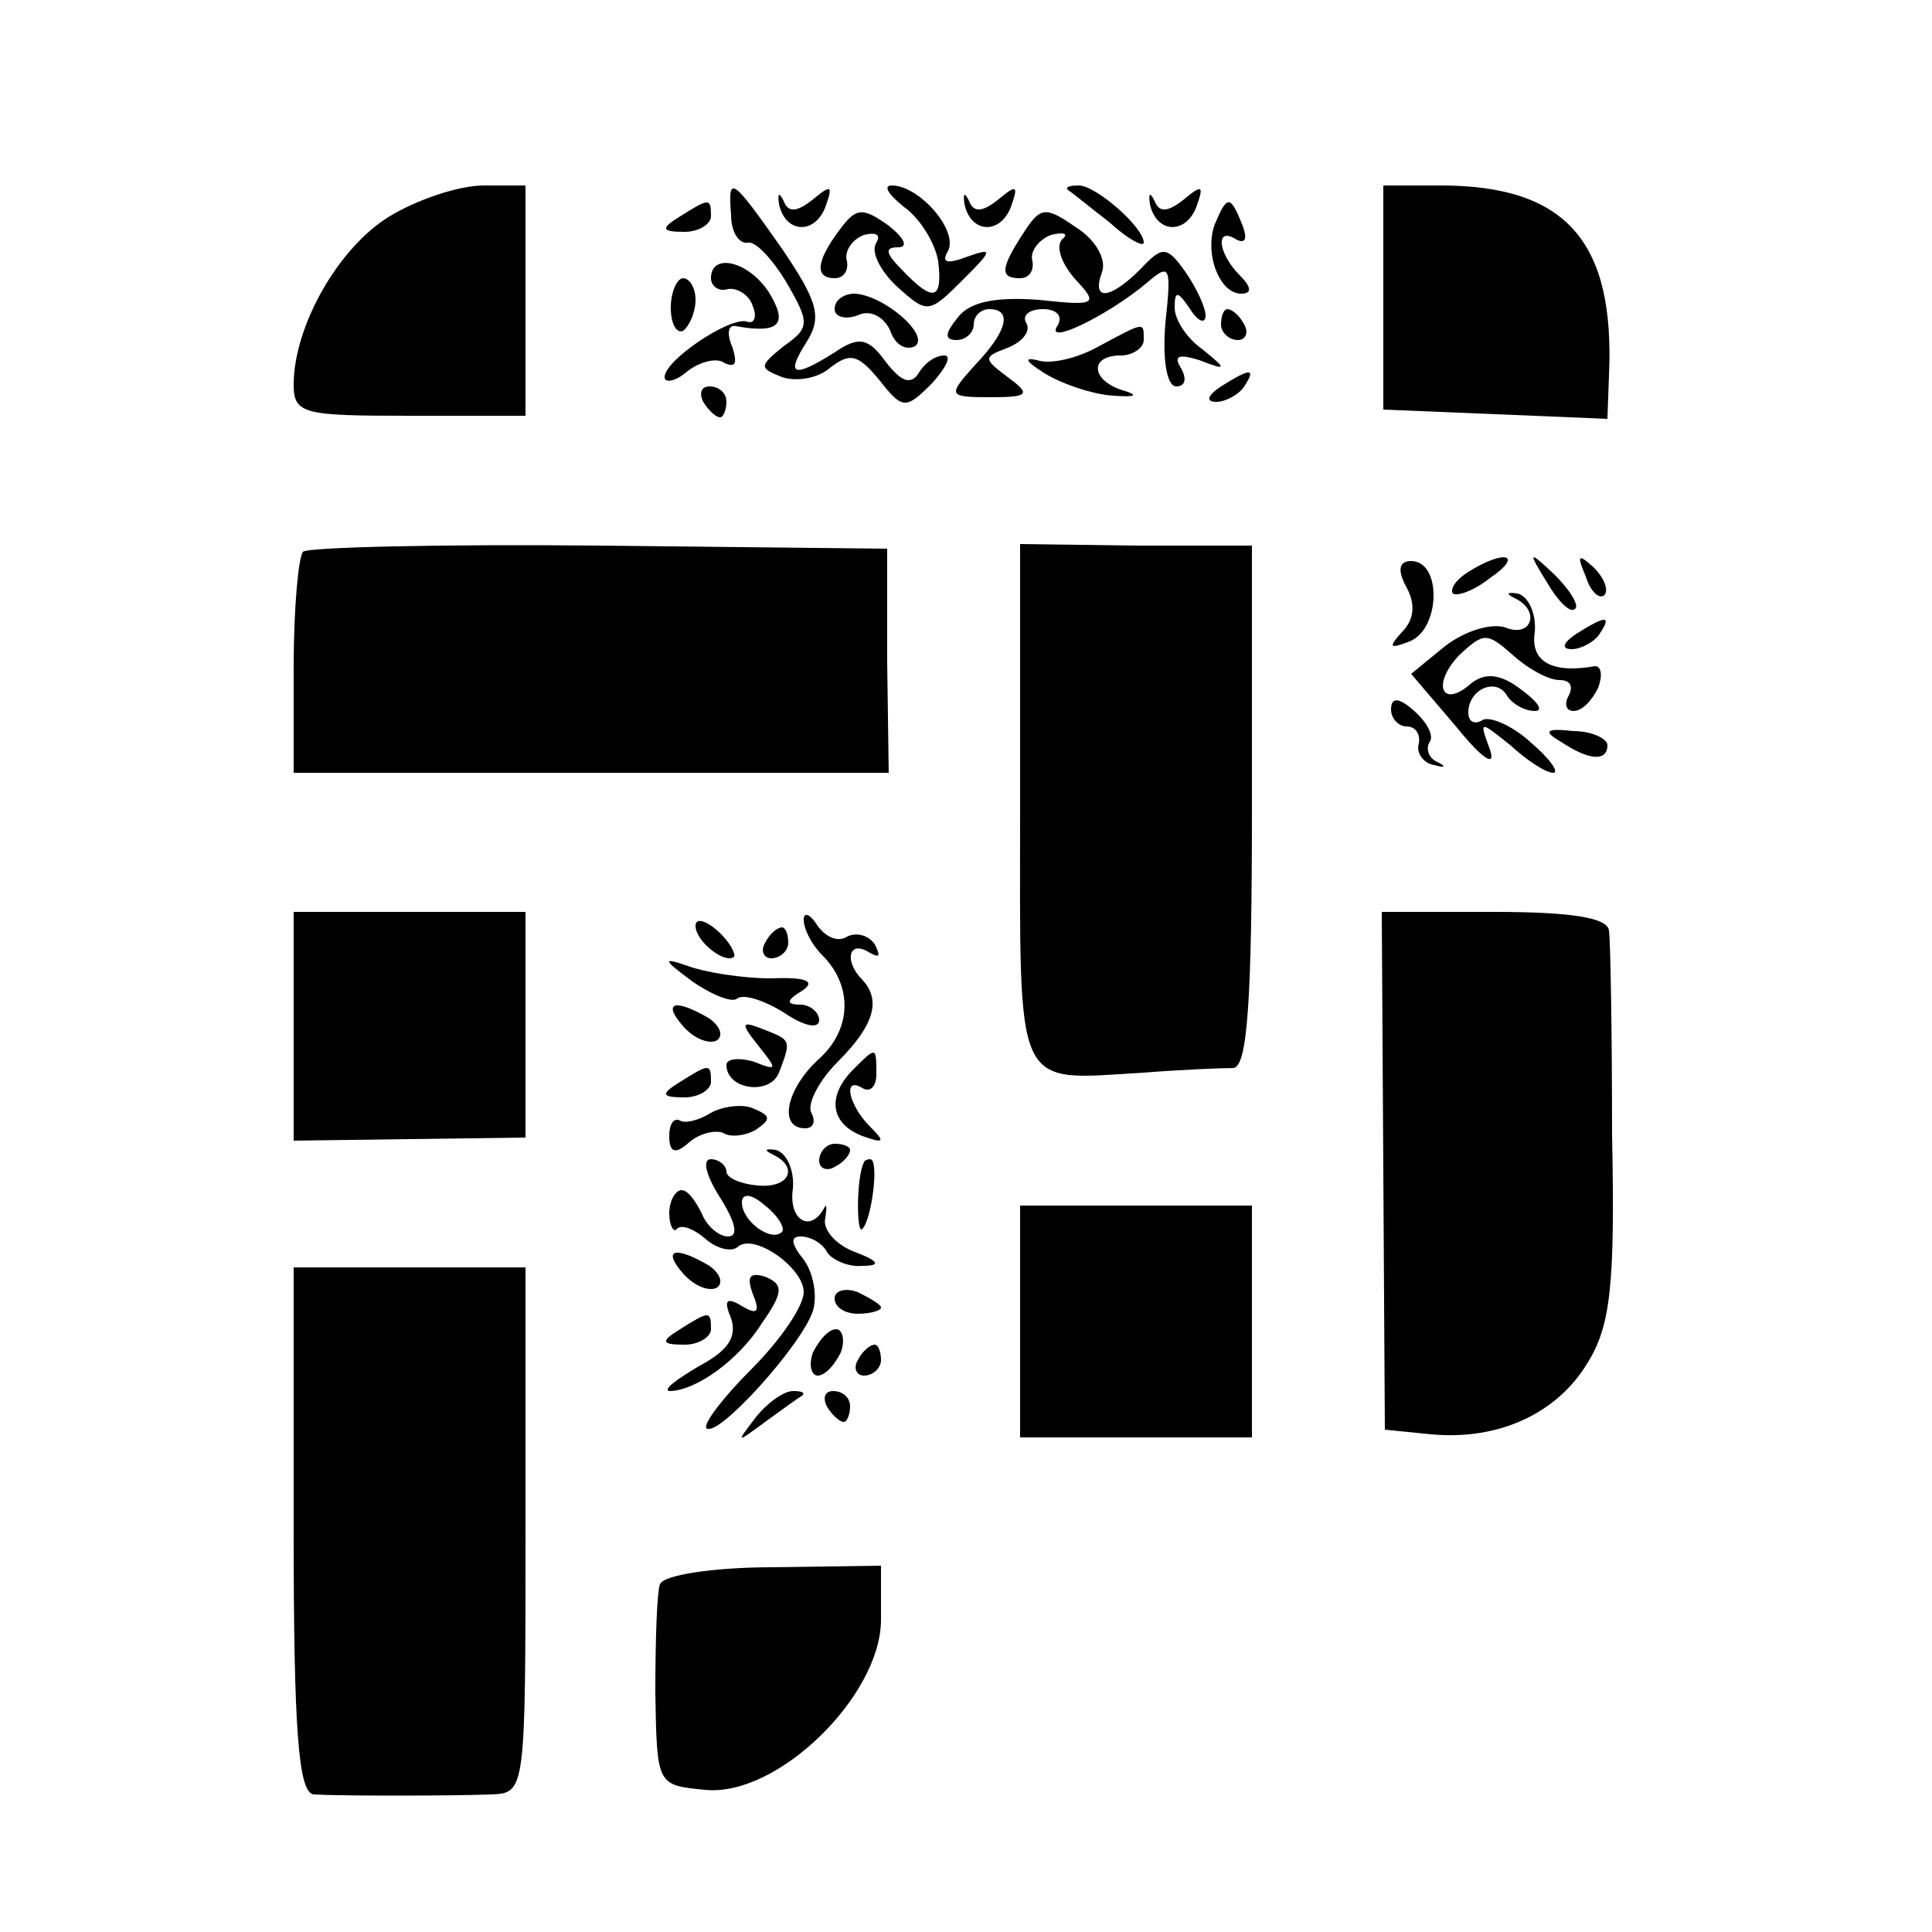
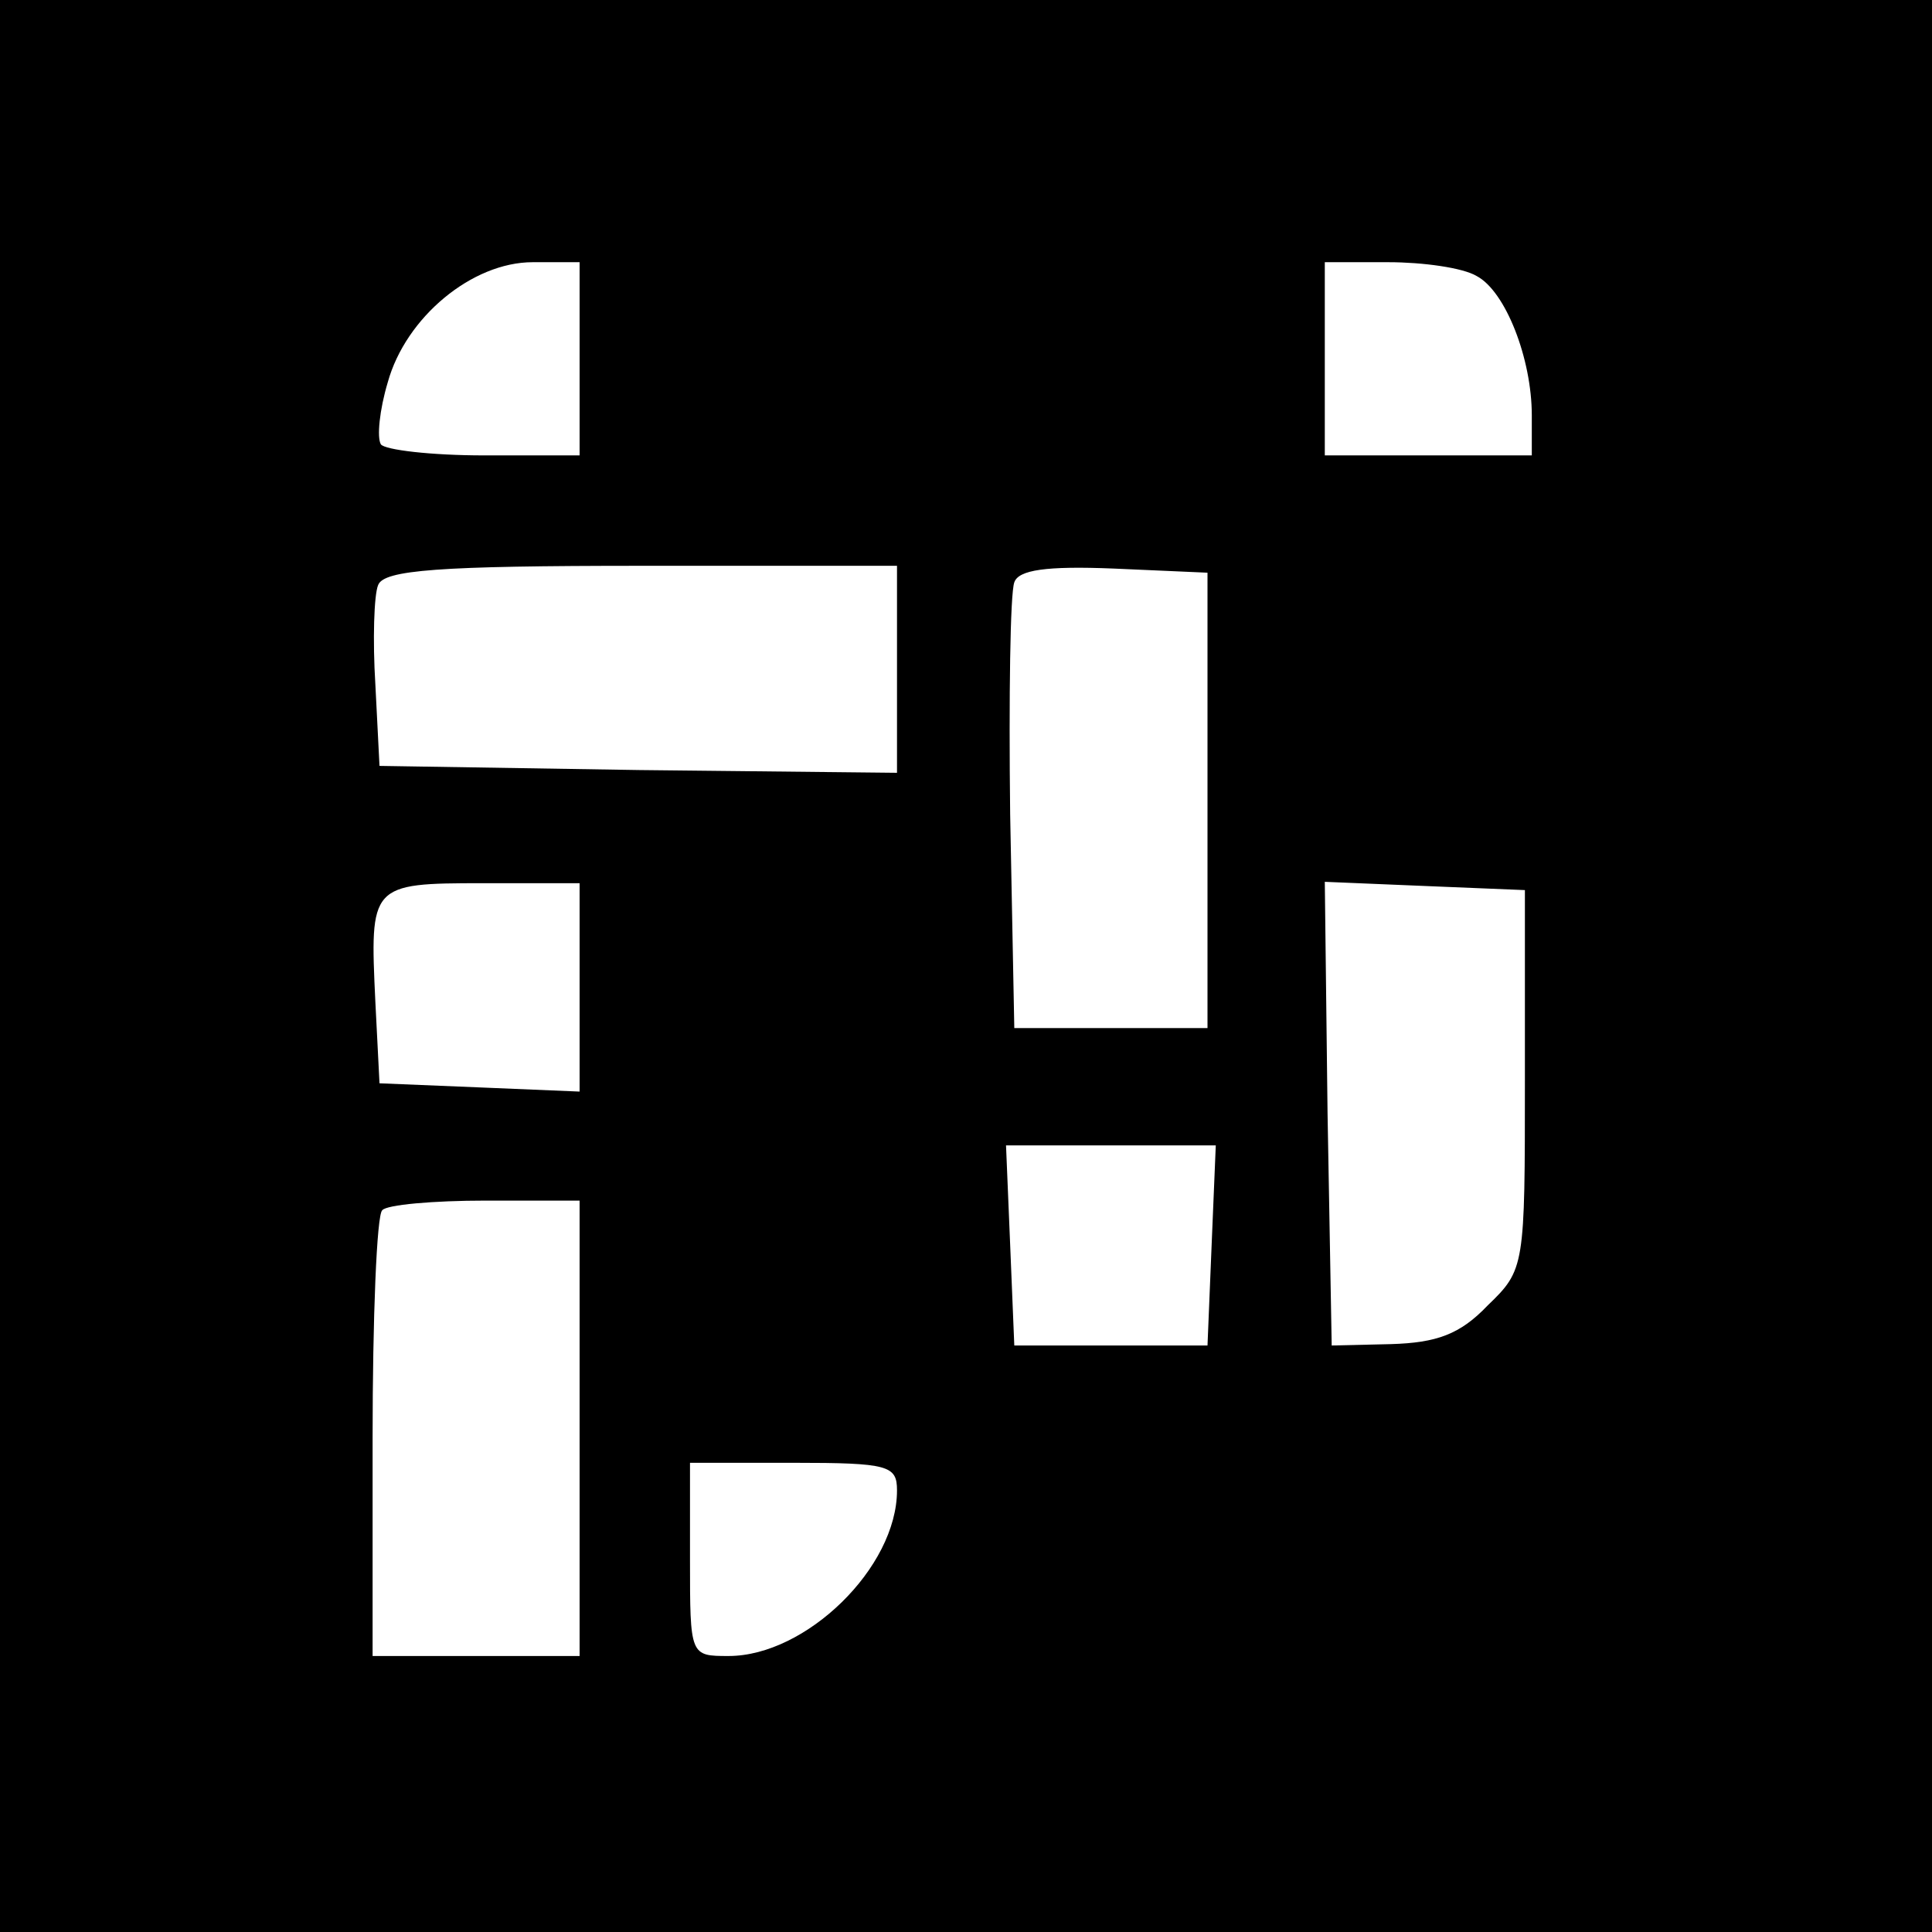
- <svg xmlns="http://www.w3.org/2000/svg" version="1.0" width="125pt" height="125pt" viewBox="0 0 125 125" preserveAspectRatio="xMidYMid meet">
-   <g transform="translate(0,125) scale(0.1,-0.1)" fill="#000000" stroke="none">
-     <path d="M252 1110 c-33 -20 -62 -71 -62 -109 0 -19 7 -20 75 -20 l75 0 0 75 0 74 -27 0 c-16 0 -43 -9 -61 -20z" />
-     <path d="M473 1111 c0 -11 5 -19 11 -18 5 1 16 -11 25 -26 15 -26 15 -29 -2 -41 -16 -13 -16 -14 -1 -20 9 -3 23 -1 31 6 13 10 18 9 32 -8 15 -19 17 -19 34 -2 9 10 13 18 8 18 -6 0 -13 -5 -17 -12 -5 -7 -11 -5 -21 8 -11 15 -17 17 -33 6 -27 -17 -32 -15 -18 7 10 16 7 26 -16 60 -33 47 -35 48 -33 22z" />
-     <path d="M504 1118 c4 -19 23 -20 30 -2 5 14 4 15 -8 5 -10 -8 -16 -9 -19 -1 -3 6 -4 5 -3 -2z" />
-     <path d="M585 1116 c10 -7 20 -23 22 -35 3 -25 -3 -27 -23 -6 -11 11 -12 15 -3 15 7 0 4 6 -6 14 -17 12 -21 12 -32 -3 -15 -20 -16 -31 -3 -31 6 0 9 5 8 11 -2 6 3 14 11 17 8 2 11 0 8 -5 -4 -6 3 -19 14 -29 19 -17 20 -17 42 5 19 19 20 21 3 15 -13 -5 -17 -4 -13 3 8 13 -18 43 -36 43 -6 0 -2 -6 8 -14z" />
-     <path d="M624 1118 c4 -19 23 -20 30 -2 5 14 4 15 -8 5 -10 -8 -16 -9 -19 -1 -3 6 -4 5 -3 -2z" />
-     <path d="M691 1127 c2 -1 14 -11 27 -21 12 -11 22 -16 22 -13 0 10 -31 37 -42 37 -6 0 -9 -1 -7 -3z" />
-     <path d="M744 1118 c4 -19 23 -20 30 -2 5 14 4 15 -8 5 -10 -8 -16 -9 -19 -1 -3 6 -4 5 -3 -2z" />
-     <path d="M895 1057 l0 -72 73 -3 72 -3 1 28 c4 87 -28 123 -109 123 l-37 0 0 -73z" />
-     <path d="M440 1110 c-13 -8 -12 -10 3 -10 9 0 17 5 17 10 0 12 -1 12 -20 0z" />
-     <path d="M662 1099 c-15 -23 -15 -29 -2 -29 6 0 9 5 8 11 -2 6 4 14 12 17 8 2 12 1 7 -3 -4 -5 0 -16 9 -26 15 -16 13 -17 -24 -13 -27 2 -44 -1 -52 -11 -9 -11 -9 -15 -1 -15 6 0 11 5 11 10 0 6 5 10 10 10 15 0 12 -14 -9 -36 -18 -20 -18 -21 10 -21 25 0 26 2 11 13 -16 12 -16 13 0 19 10 4 15 11 12 16 -3 5 2 9 11 9 9 0 13 -5 9 -11 -8 -13 33 7 58 28 15 13 16 11 12 -26 -2 -24 1 -41 7 -41 6 0 7 5 3 12 -5 8 -1 9 12 5 18 -7 18 -6 2 7 -10 7 -18 19 -18 27 0 11 2 11 10 -1 5 -8 10 -10 10 -4 0 5 -6 18 -13 28 -12 17 -15 17 -29 2 -20 -20 -32 -21 -25 -2 3 8 -4 21 -17 29 -20 14 -23 13 -34 -4z" />
-     <path d="M786 1105 c-7 -19 3 -45 17 -45 7 0 7 4 -1 12 -14 14 -16 32 -2 23 6 -3 7 1 4 9 -8 20 -10 20 -18 1z" />
-     <path d="M460 1070 c0 -5 5 -9 11 -7 6 1 14 -4 16 -11 3 -7 1 -12 -4 -10 -11 3 -53 -25 -53 -36 0 -4 7 -3 15 4 8 6 19 9 24 5 7 -3 8 0 5 10 -4 9 -3 15 2 14 28 -5 34 1 22 21 -13 21 -38 27 -38 10z" />
-     <path d="M434 1051 c0 -11 4 -17 8 -15 4 3 8 12 8 20 0 8 -4 14 -8 14 -4 0 -8 -9 -8 -19z" />
-     <path d="M540 1050 c0 -5 7 -7 15 -4 8 4 17 -1 21 -10 3 -9 10 -13 16 -10 10 7 -20 33 -39 34 -7 0 -13 -4 -13 -10z" />
-     <path d="M790 1040 c0 -5 5 -10 11 -10 5 0 7 5 4 10 -3 6 -8 10 -11 10 -2 0 -4 -4 -4 -10z" />
-     <path d="M711 1026 c-14 -8 -32 -12 -40 -9 -9 2 -7 -1 4 -8 11 -7 31 -14 45 -15 14 -1 17 0 8 3 -22 6 -24 23 -3 23 8 0 15 5 15 10 0 12 1 12 -29 -4z" />
-     <path d="M790 1000 c-9 -6 -10 -10 -3 -10 6 0 15 5 18 10 8 12 4 12 -15 0z" />
-     <path d="M455 990 c3 -5 8 -10 11 -10 2 0 4 5 4 10 0 6 -5 10 -11 10 -5 0 -7 -4 -4 -10z" />
-     <path d="M196 893 c-3 -4 -6 -37 -6 -75 l0 -68 193 0 192 0 -1 72 0 73 -186 2 c-102 1 -189 -1 -192 -4z" />
-     <path d="M660 730 c0 -189 -5 -179 80 -174 25 2 51 3 58 3 9 1 12 42 12 169 l0 169 -75 0 -75 1 0 -168z" />
-     <path d="M910 870 c6 -11 5 -21 -3 -29 -9 -10 -8 -11 5 -6 20 8 21 52 1 52 -8 0 -9 -6 -3 -17z" />
-     <path d="M950 880 c-8 -5 -12 -11 -10 -14 3 -2 14 2 24 10 22 15 10 19 -14 4z" />
-     <path d="M1001 873 c7 -12 15 -20 18 -17 3 2 -3 12 -13 22 -17 16 -18 16 -5 -5z" />
-     <path d="M1026 877 c3 -10 9 -15 12 -12 3 3 0 11 -7 18 -10 9 -11 8 -5 -6z" />
-     <path d="M980 863 c17 -8 11 -26 -6 -19 -9 3 -26 -2 -39 -12 l-22 -18 29 -34 c17 -21 26 -27 22 -15 -7 19 -7 19 13 3 11 -10 23 -18 28 -18 4 0 -2 9 -15 20 -12 11 -27 17 -31 14 -5 -3 -9 -1 -9 5 0 15 18 23 25 11 3 -5 11 -10 18 -10 6 0 2 6 -9 14 -13 10 -23 11 -32 4 -19 -17 -26 -1 -8 18 16 15 18 15 35 0 10 -9 23 -16 30 -16 7 0 9 -4 6 -10 -3 -5 -2 -10 3 -10 6 0 12 7 16 15 3 8 2 14 -2 14 -28 -5 -42 3 -39 22 1 12 -4 23 -11 25 -7 1 -8 0 -2 -3z" />
-     <path d="M1020 840 c-9 -6 -10 -10 -3 -10 6 0 15 5 18 10 8 12 4 12 -15 0z" />
-     <path d="M900 791 c0 -6 5 -11 10 -11 6 0 9 -5 8 -11 -2 -6 3 -13 10 -14 7 -2 8 -1 2 2 -5 2 -8 8 -5 13 3 4 -2 13 -10 20 -10 9 -15 9 -15 1z" />
-     <path d="M1010 770 c18 -12 30 -13 30 -2 0 4 -10 9 -22 9 -18 2 -20 0 -8 -7z" />
-     <path d="M190 586 l0 -74 75 1 75 1 0 73 0 73 -75 0 -75 0 0 -74z" />
-     <path d="M450 651 c0 -10 19 -25 25 -20 1 2 -3 10 -11 17 -8 7 -14 8 -14 3z" />
-     <path d="M520 655 c0 -6 5 -16 12 -23 20 -20 19 -48 -2 -67 -21 -19 -27 -45 -9 -45 5 0 7 4 4 10 -3 5 4 20 17 33 24 24 28 40 16 53 -12 12 -9 26 4 18 7 -4 8 -3 4 5 -4 6 -12 8 -18 5 -6 -4 -14 0 -19 7 -5 8 -9 9 -9 4z" />
-     <path d="M895 493 l1 -168 30 -3 c43 -4 81 13 101 46 15 24 18 50 16 148 0 65 -1 125 -2 132 -1 8 -23 12 -74 12 l-73 0 1 -167z" />
-     <path d="M495 640 c-3 -5 -1 -10 4 -10 6 0 11 5 11 10 0 6 -2 10 -4 10 -3 0 -8 -4 -11 -10z" />
-     <path d="M448 615 c13 -9 26 -14 29 -11 4 3 17 -1 30 -9 13 -9 23 -11 23 -5 0 5 -6 10 -12 10 -10 0 -9 3 1 9 9 6 3 9 -20 8 -19 0 -43 4 -54 8 -17 6 -16 4 3 -10z" />
-     <path d="M442 586 c7 -8 17 -12 22 -9 4 3 2 9 -5 14 -22 13 -31 11 -17 -5z" />
-     <path d="M491 573 c12 -15 12 -16 -3 -10 -10 3 -18 2 -18 -2 0 -16 28 -20 34 -5 8 21 8 21 -10 28 -15 6 -15 4 -3 -11z" />
-     <path d="M552 558 c-17 -17 -15 -35 6 -43 14 -5 15 -4 5 6 -14 14 -18 33 -5 25 5 -3 9 1 9 9 0 18 0 18 -15 3z" />
-     <path d="M440 550 c-13 -8 -12 -10 3 -10 9 0 17 5 17 10 0 12 -1 12 -20 0z" />
-     <path d="M460 530 c-8 -5 -17 -7 -20 -5 -4 2 -7 -2 -7 -10 0 -11 4 -12 13 -4 7 6 17 8 22 6 4 -3 14 -2 21 2 10 7 10 9 -2 14 -7 3 -20 1 -27 -3z" />
-     <path d="M500 503 c17 -8 11 -22 -10 -20 -11 1 -20 5 -20 9 0 4 -5 8 -10 8 -6 0 -3 -11 6 -25 10 -16 12 -25 5 -25 -6 0 -14 7 -17 15 -4 8 -9 15 -13 15 -4 0 -8 -7 -8 -15 0 -8 3 -13 5 -10 3 3 11 0 19 -7 7 -6 16 -8 20 -5 10 10 43 -13 43 -29 0 -9 -15 -31 -34 -50 -18 -18 -31 -35 -29 -38 7 -7 62 54 69 76 3 10 0 25 -6 33 -8 10 -9 15 -2 15 6 0 14 -4 17 -10 3 -5 14 -10 23 -9 12 0 11 3 -5 9 -13 5 -21 15 -19 22 1 7 1 10 -1 6 -9 -16 -23 -7 -20 13 1 12 -4 23 -11 25 -7 1 -8 0 -2 -3z m6 -50 c-7 -7 -26 7 -26 19 0 6 6 6 15 -2 9 -7 13 -15 11 -17z" />
-     <path d="M530 499 c0 -5 5 -7 10 -4 6 3 10 8 10 11 0 2 -4 4 -10 4 -5 0 -10 -5 -10 -11z" />
-     <path d="M559 498 c-5 -9 -5 -48 -1 -43 6 6 11 45 5 45 -2 0 -4 -1 -4 -2z" />
-     <path d="M660 395 l0 -75 75 0 75 0 0 75 0 75 -75 0 -75 0 0 -75z" />
-     <path d="M442 426 c7 -8 17 -12 22 -9 4 3 2 9 -5 14 -22 13 -31 11 -17 -5z" />
-     <path d="M190 260 c0 -129 3 -170 13 -171 17 -1 87 -1 115 0 22 1 22 2 22 171 l0 170 -75 0 -75 0 0 -170z" />
-     <path d="M487 413 c5 -12 3 -14 -7 -8 -10 6 -12 4 -7 -8 4 -12 -2 -21 -21 -31 -15 -9 -23 -15 -19 -16 17 0 45 20 60 44 14 20 14 25 2 30 -10 3 -12 0 -8 -11z" />
-     <path d="M540 410 c0 -6 7 -10 15 -10 8 0 15 2 15 4 0 2 -7 6 -15 10 -8 3 -15 1 -15 -4z" />
-     <path d="M440 390 c-13 -8 -12 -10 3 -10 9 0 17 5 17 10 0 12 -1 12 -20 0z" />
-     <path d="M526 375 c-3 -8 -1 -15 3 -15 5 0 11 7 15 15 3 8 1 15 -3 15 -5 0 -11 -7 -15 -15z" />
-     <path d="M555 370 c-3 -5 -1 -10 4 -10 6 0 11 5 11 10 0 6 -2 10 -4 10 -3 0 -8 -4 -11 -10z" />
-     <path d="M489 333 c-13 -17 -13 -17 6 -3 11 8 22 16 24 17 2 2 0 3 -6 3 -6 0 -17 -8 -24 -17z" />
-     <path d="M535 340 c3 -5 8 -10 11 -10 2 0 4 5 4 10 0 6 -5 10 -11 10 -5 0 -7 -4 -4 -10z" />
-     <path d="M427 225 c-2 -5 -3 -37 -3 -70 1 -60 1 -60 32 -63 47 -5 114 61 114 110 l0 35 -70 -1 c-38 0 -71 -5 -73 -11z" />
+ <svg xmlns="http://www.w3.org/2000/svg" version="1.0" width="140pt" height="140pt" viewBox="0 0 140 140" preserveAspectRatio="xMidYMid meet">
+   <g transform="translate(0,140) scale(0.1,-0.1)" fill="#000000" stroke="none">
+     <path d="M0 700 l0 -700 700 0 700 0 0 700 0 700 -700 0 -700 0 0 -700z m420 440 l0 -70 -69 0 c-39 0 -72 4 -75 8 -3 5 -1 25 5 45 13 47 61 87 105 87 l34 0 0 -70z m650 60 c21 -11 40 -60 40 -101 l0 -29 -75 0 -75 0 0 70 0 70 46 0 c25 0 54 -4 64 -10z m-420 -285 l0 -75 -187 2 -188 3 -3 59 c-2 32 -1 65 2 72 4 11 44 14 191 14 l185 0 0 -75z m225 -95 l0 -165 -70 0 -70 0 -3 155 c-1 85 0 160 3 168 3 9 23 12 72 10 l68 -3 0 -165z m-455 -135 l0 -76 -72 3 -73 3 -3 59 c-4 85 -4 86 78 86 l70 0 0 -75z m685 -67 c0 -136 0 -138 -27 -164 -20 -21 -37 -27 -70 -28 l-43 -1 -3 168 -2 168 72 -3 73 -3 0 -137z m-227 -120 l-3 -73 -70 0 -70 0 -3 73 -3 72 76 0 76 0 -3 -72z m-458 -133 l0 -165 -75 0 -75 0 0 158 c0 87 3 162 7 165 3 4 37 7 75 7 l68 0 0 -165z m230 -45 c0 -56 -66 -120 -122 -120 -28 0 -28 0 -28 70 l0 70 75 0 c69 0 75 -2 75 -20z" />
  </g>
</svg>
